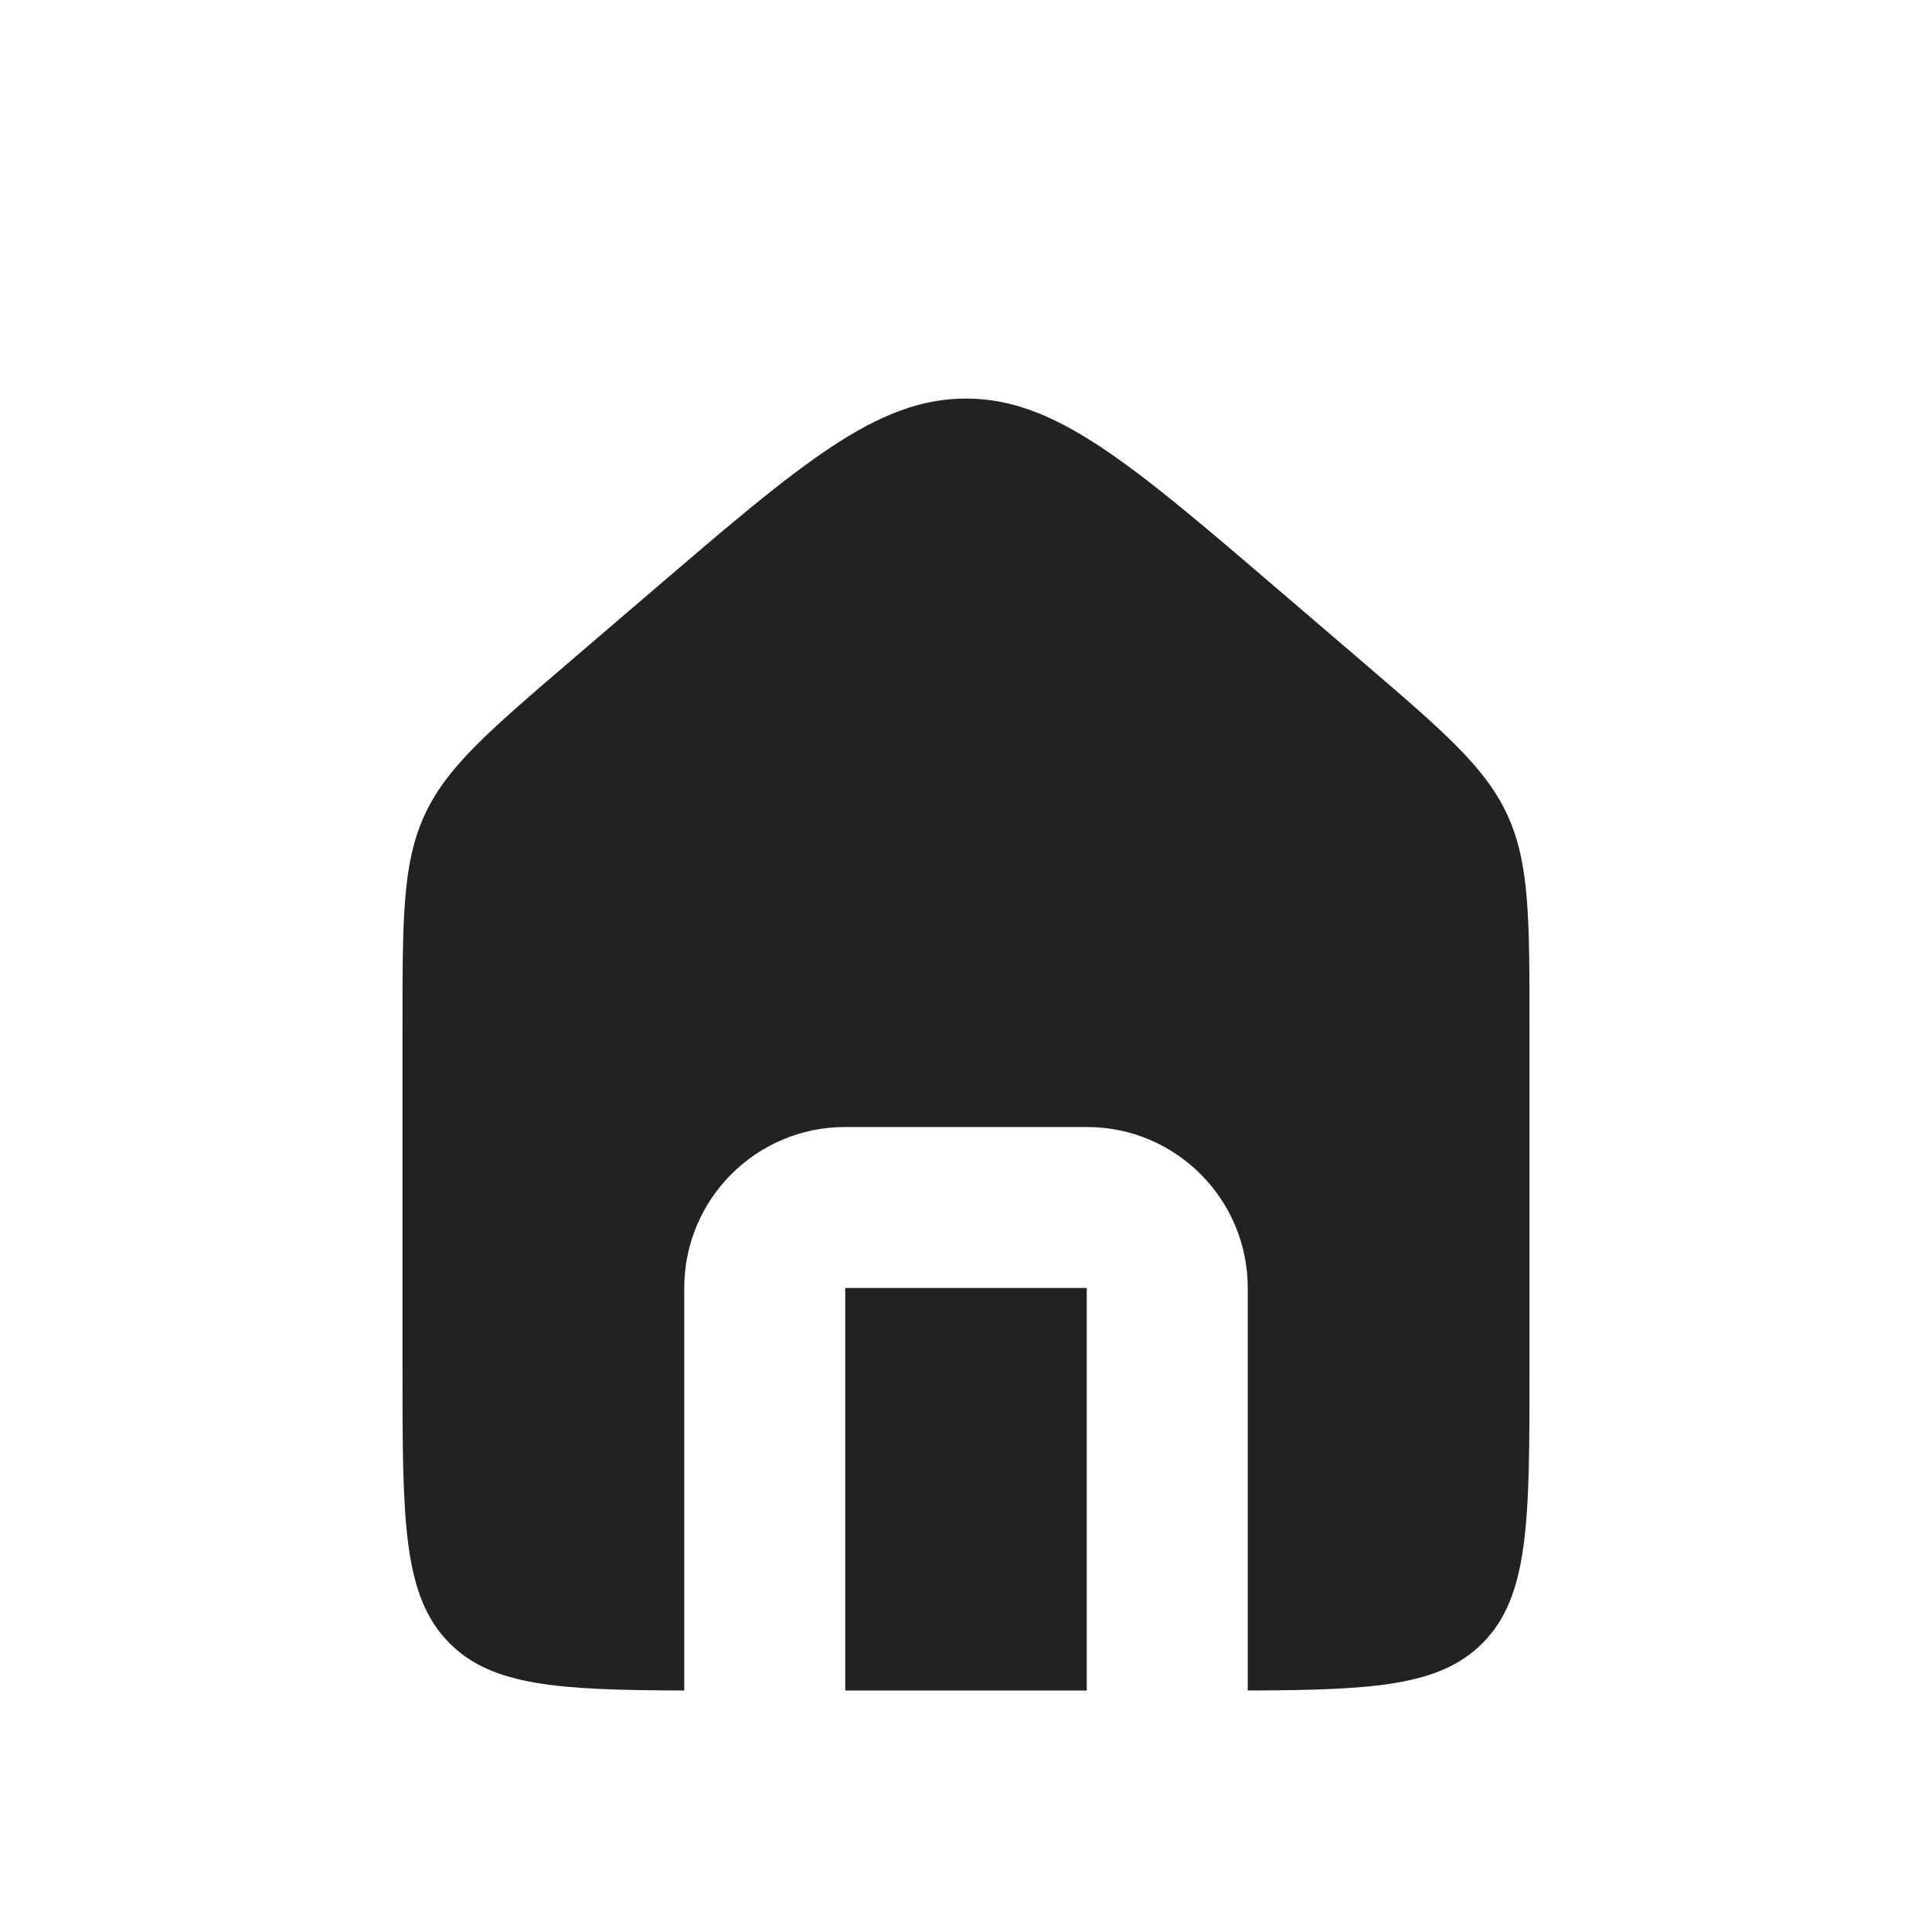
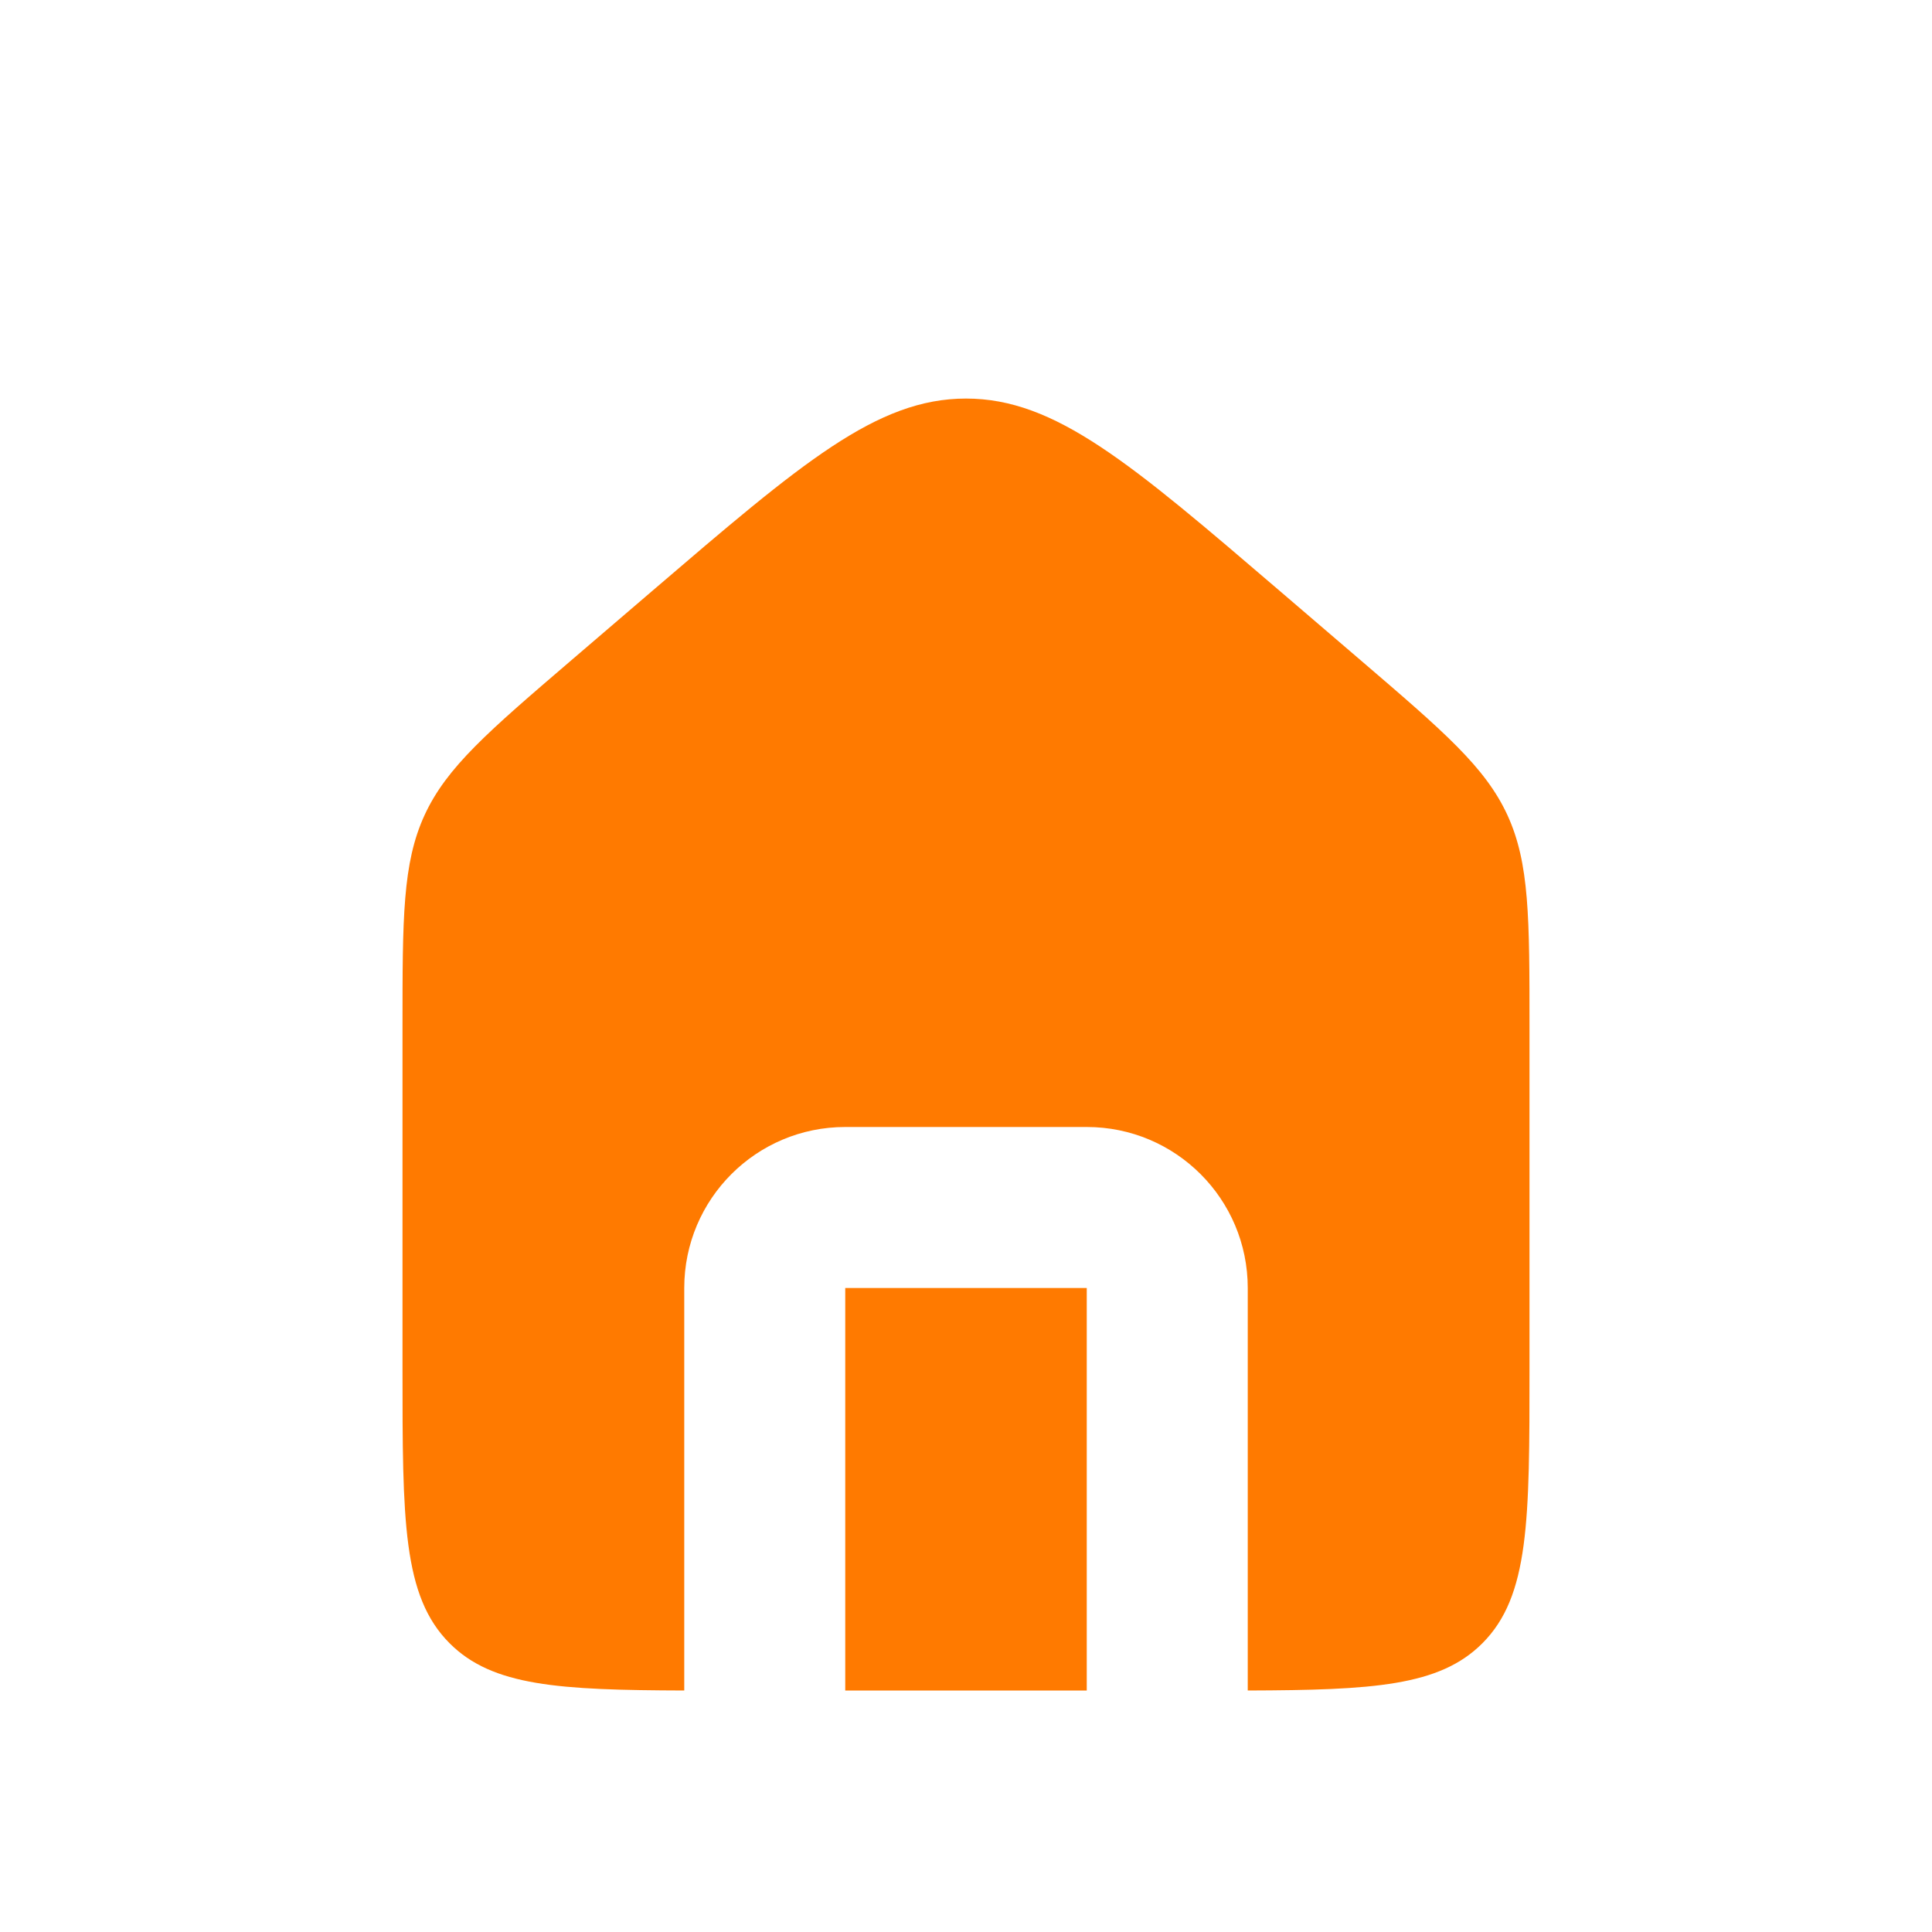
<svg xmlns="http://www.w3.org/2000/svg" width="24" height="24" viewBox="0 0 24 24" fill="none">
-   <path fill-rule="evenodd" clip-rule="evenodd" d="M5.274 10.126C5 10.723 5 11.402 5 12.759V17C5 18.886 5 19.828 5.586 20.414C6.117 20.946 6.943 20.995 8.5 21V16C8.5 14.895 9.395 14 10.5 14H13.5C14.605 14 15.5 14.895 15.5 16V21C17.057 20.995 17.883 20.946 18.414 20.414C19 19.828 19 18.886 19 17V12.759C19 11.402 19 10.723 18.726 10.126C18.451 9.529 17.936 9.088 16.905 8.204L15.905 7.347C14.041 5.75 13.11 4.951 12 4.951C10.89 4.951 9.959 5.75 8.095 7.347L7.095 8.204C6.064 9.088 5.549 9.529 5.274 10.126ZM13.5 21V16H10.5V21H13.5Z" fill="#222222" />
+   <path fill-rule="evenodd" clip-rule="evenodd" d="M5.274 10.126C5 10.723 5 11.402 5 12.759V17C5 18.886 5 19.828 5.586 20.414C6.117 20.946 6.943 20.995 8.5 21V16C8.5 14.895 9.395 14 10.5 14H13.5C14.605 14 15.5 14.895 15.5 16V21C17.057 20.995 17.883 20.946 18.414 20.414C19 19.828 19 18.886 19 17V12.759C19 11.402 19 10.723 18.726 10.126C18.451 9.529 17.936 9.088 16.905 8.204L15.905 7.347C14.041 5.75 13.11 4.951 12 4.951C10.89 4.951 9.959 5.75 8.095 7.347L7.095 8.204C6.064 9.088 5.549 9.529 5.274 10.126ZM13.5 21V16H10.5V21H13.5Z" fill="#FF7A00" />
</svg>
